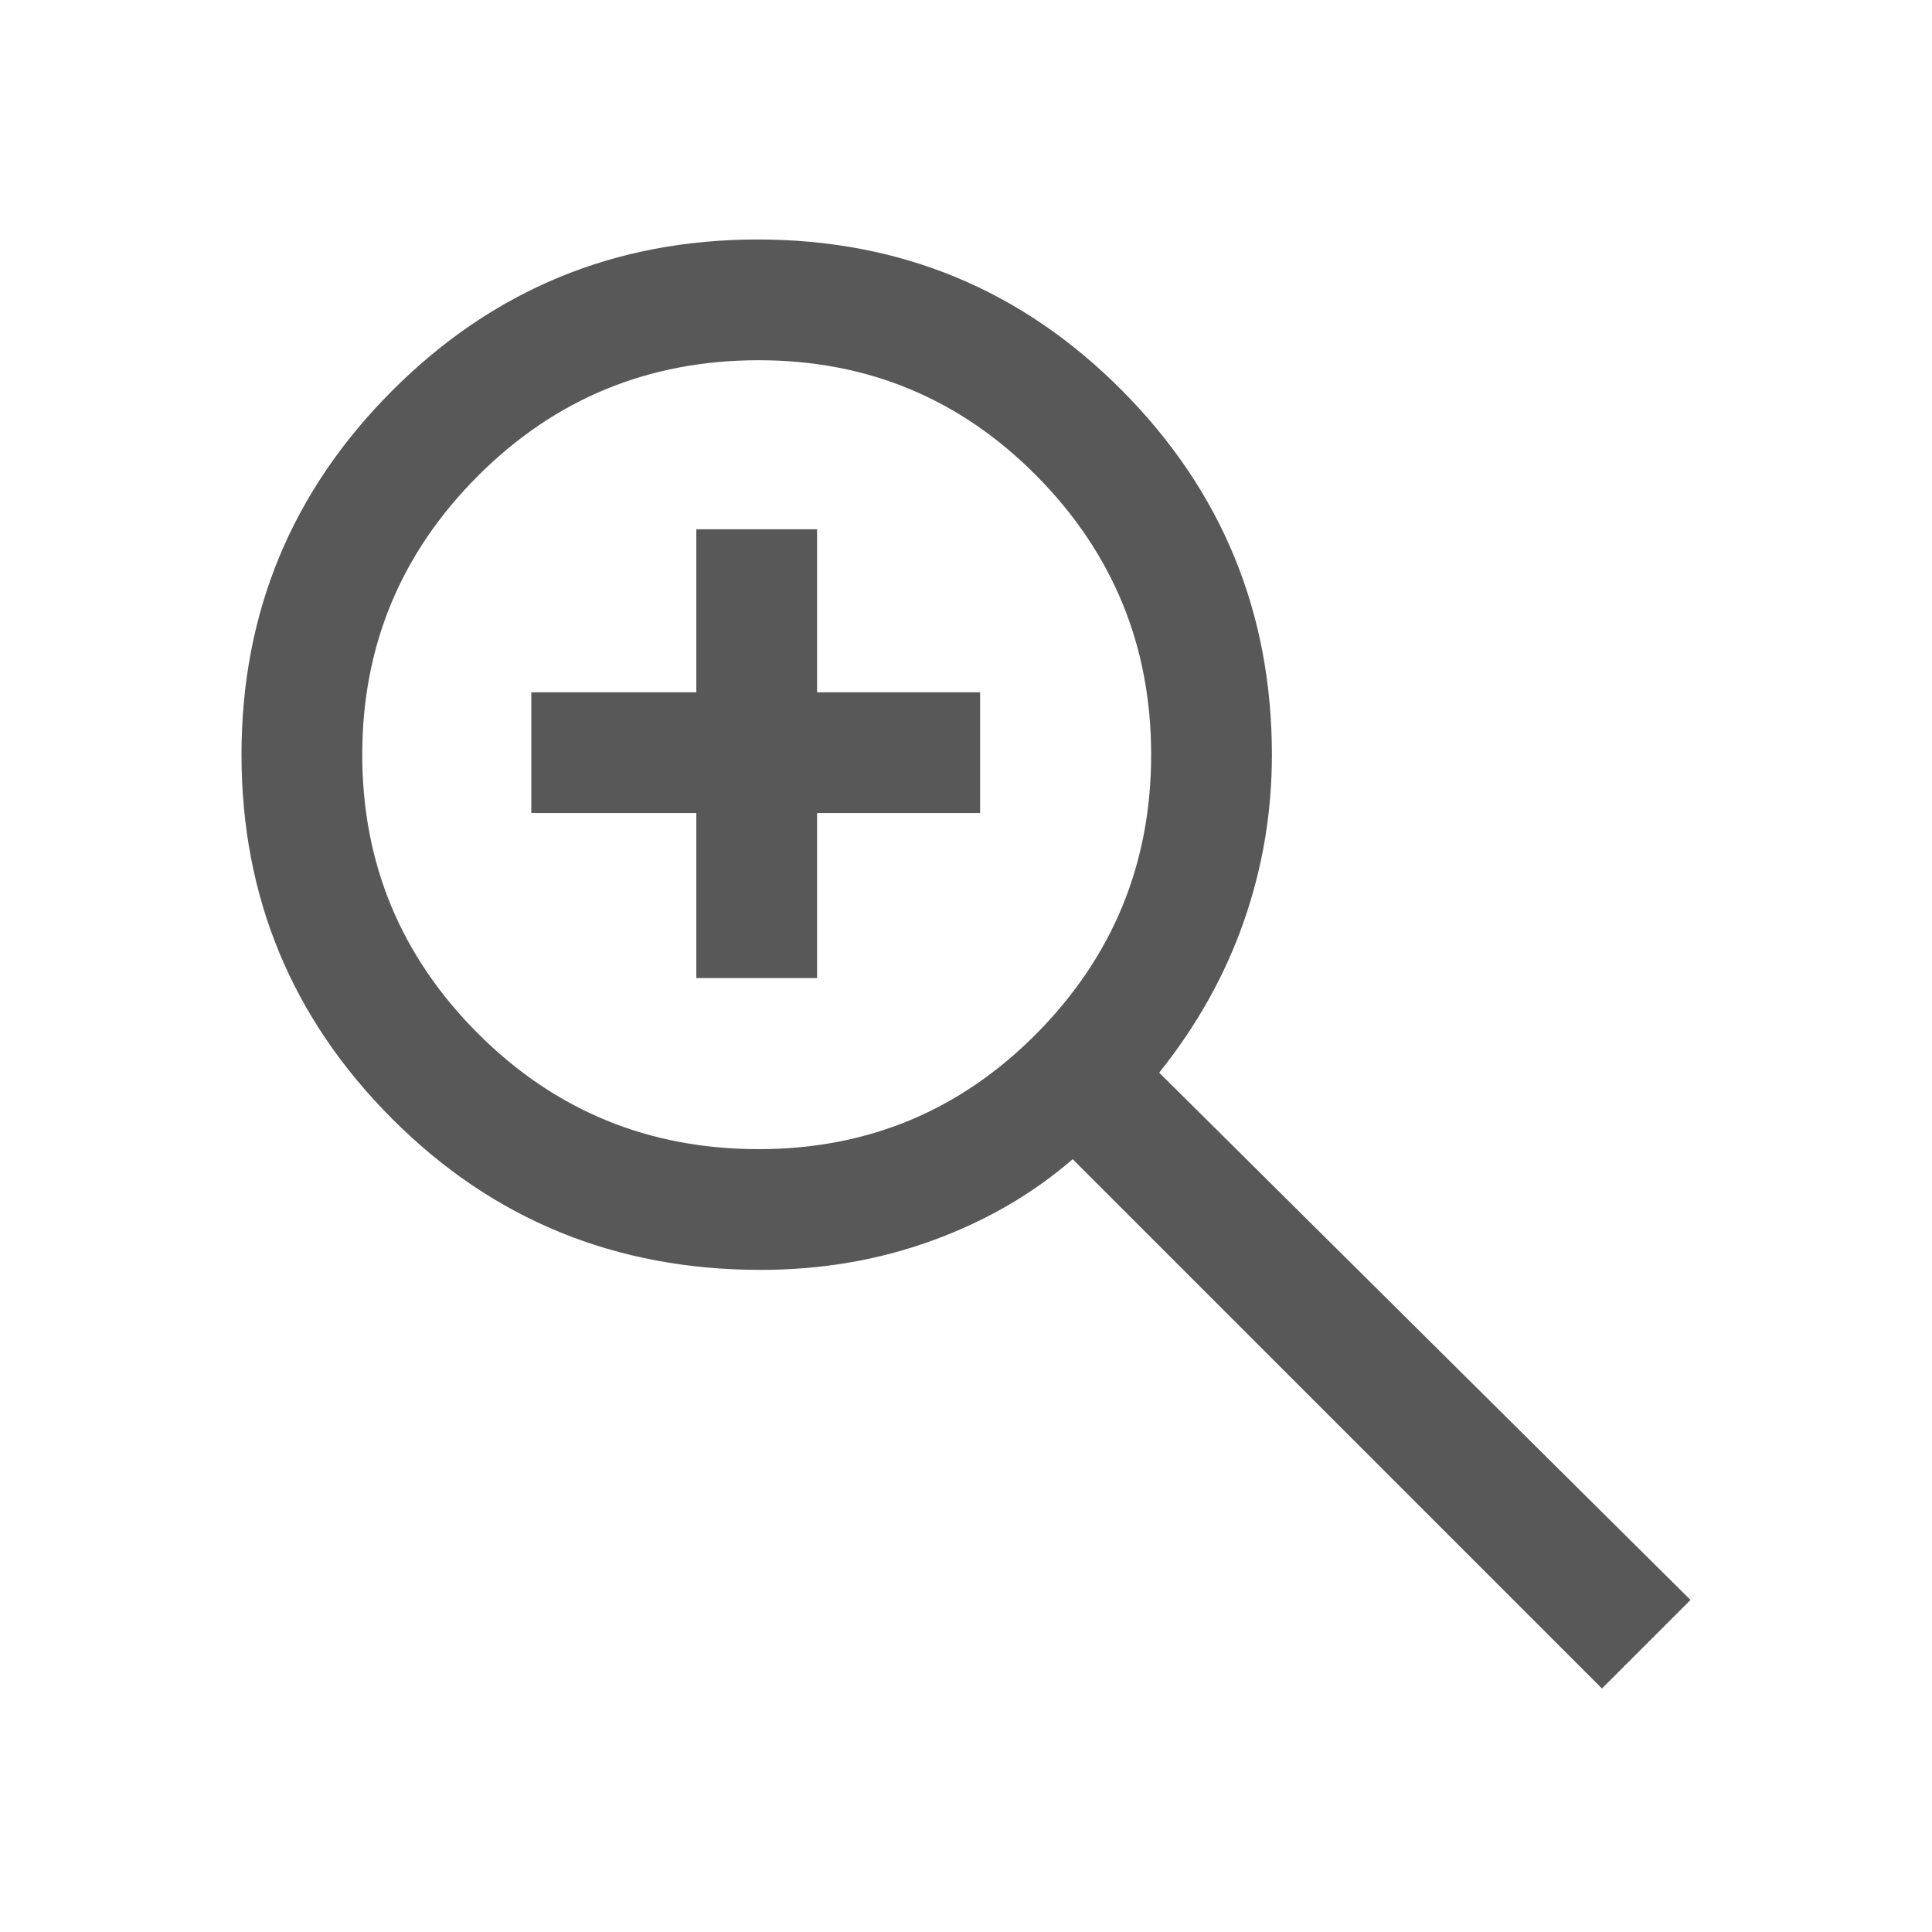
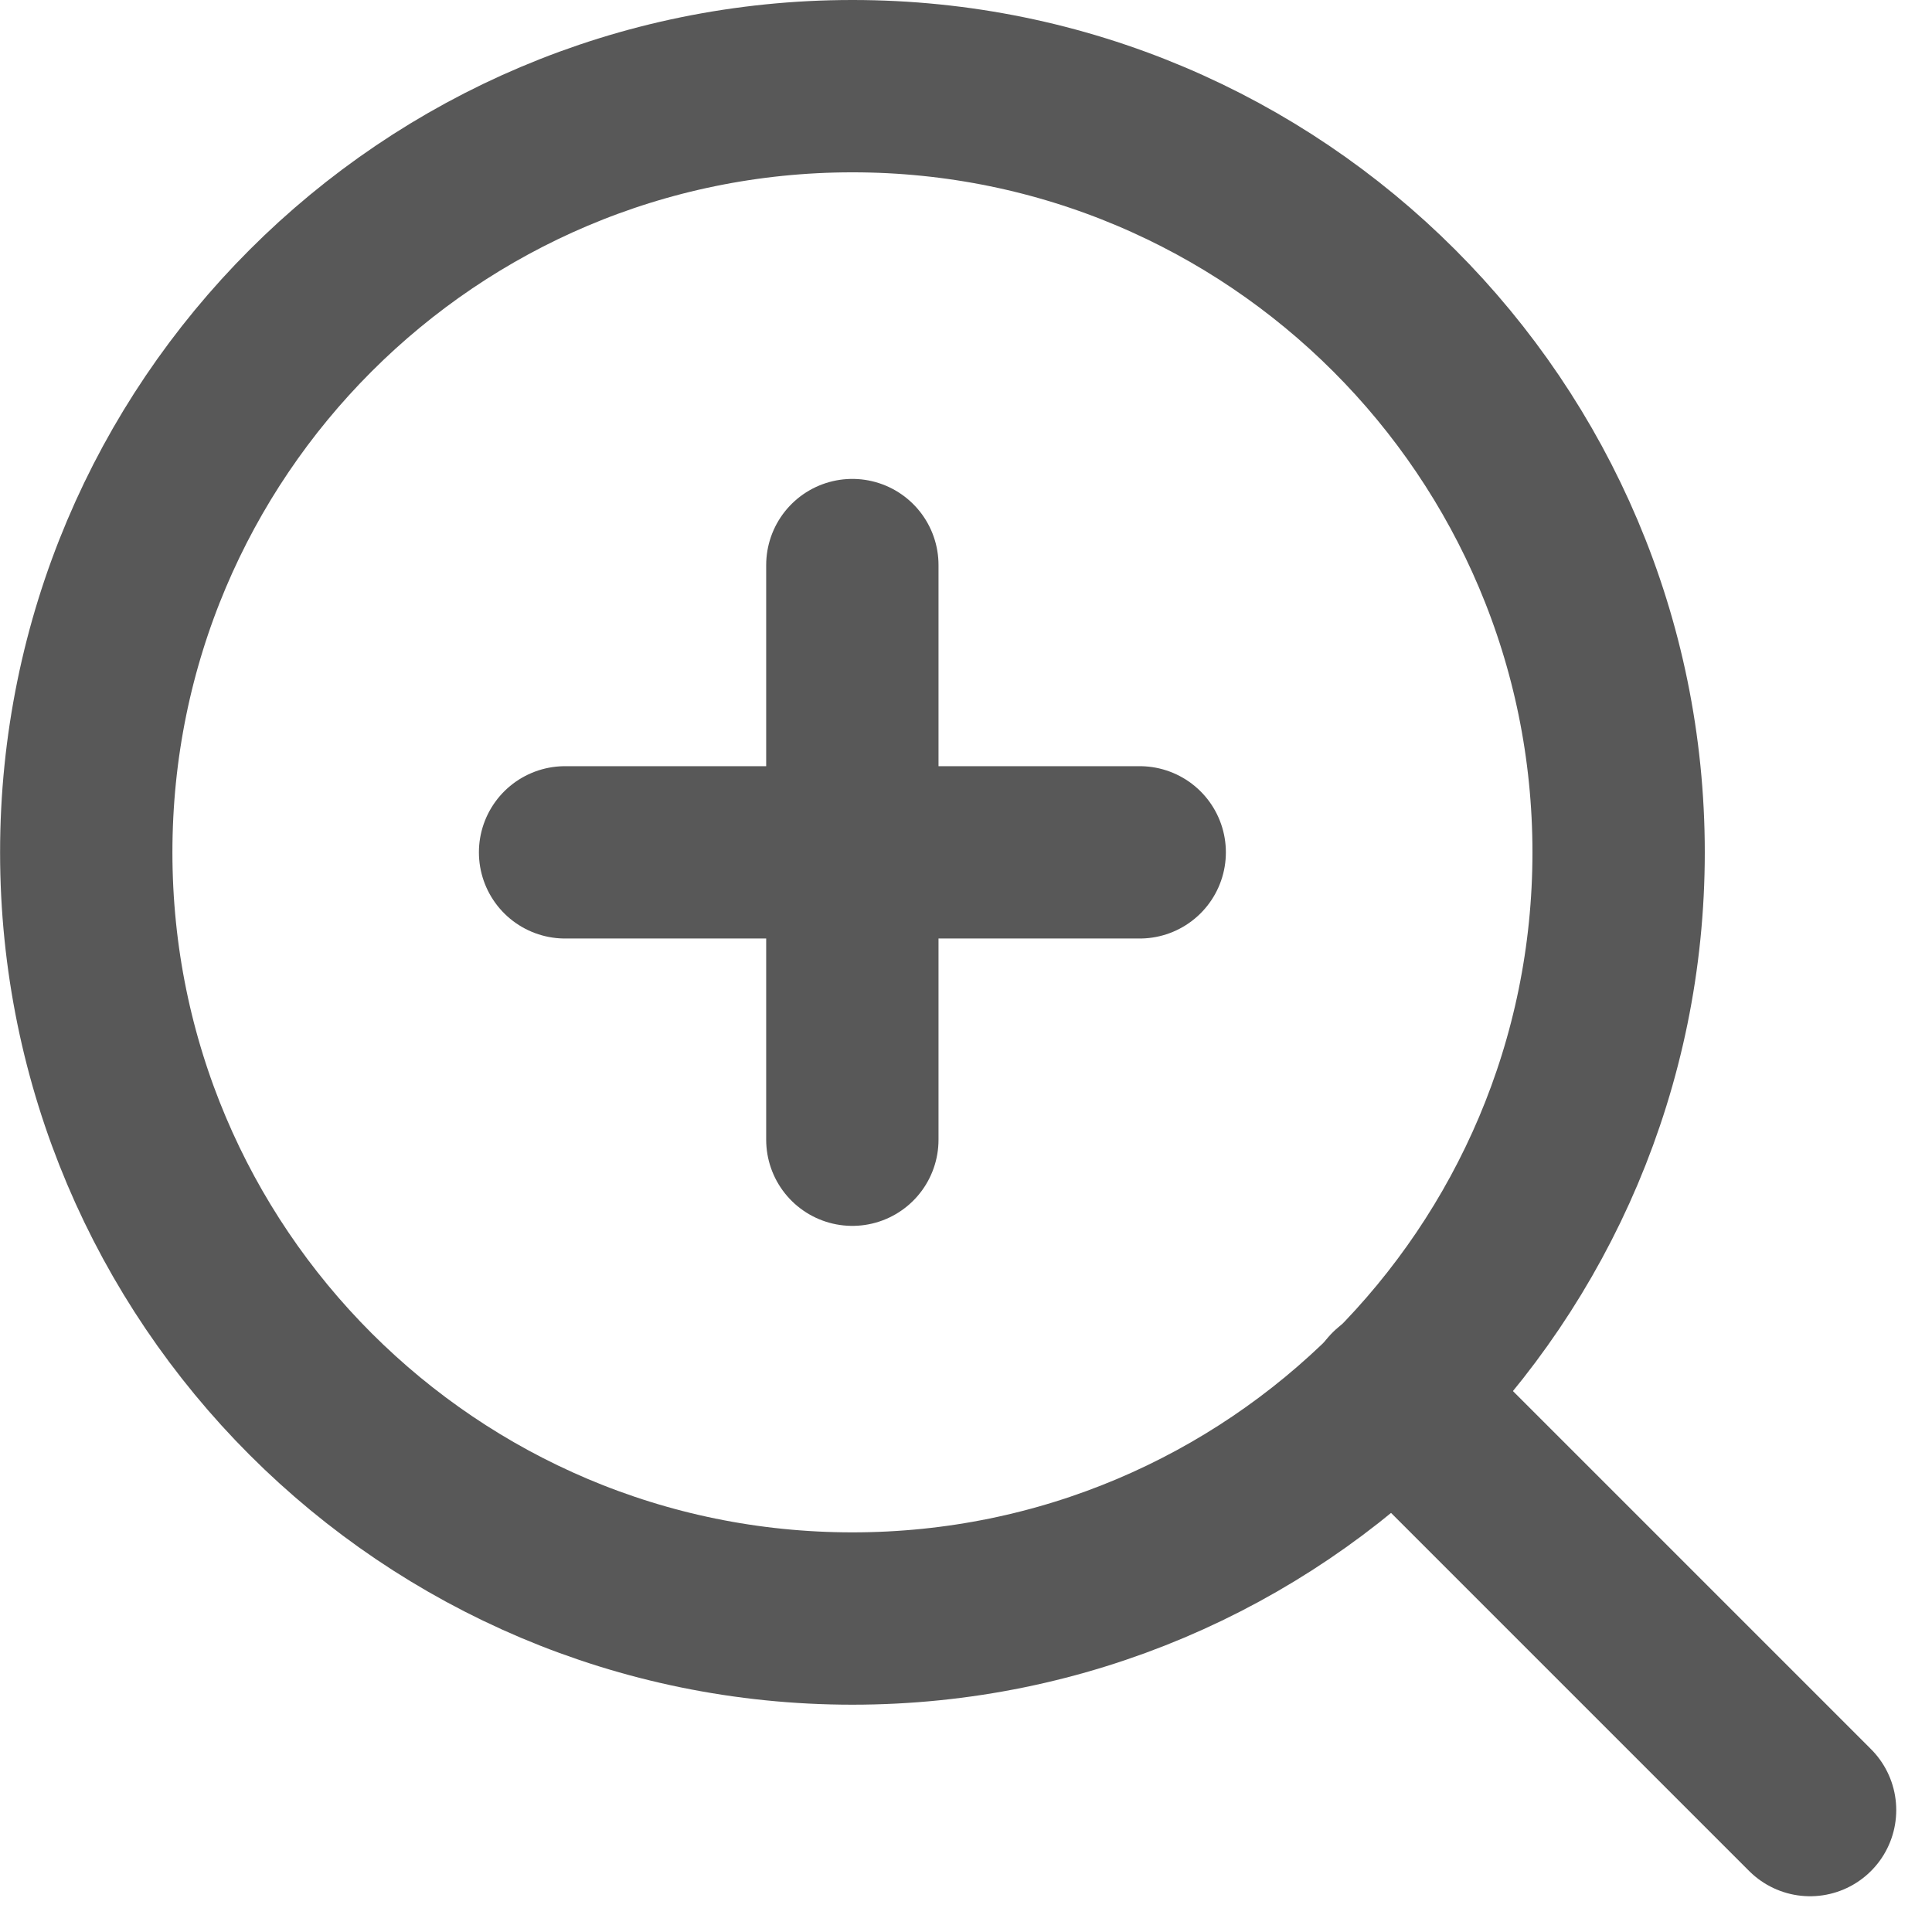
- <svg xmlns="http://www.w3.org/2000/svg" fill="#585858" height="48" viewBox="0 96 960 960" width="48">
-   <path d="M796 935 533 672q-30 26-69.959 40.5T378 727q-108.162 0-183.081-75Q120 577 120 471t75-181q75-75 181.5-75t181 75Q632 365 632 471.15 632 514 618 554q-14 40-42 75l264 262-44 44ZM377 667q81.25 0 138.125-57.5T572 471q0-81-56.875-138.5T377 275q-82.083 0-139.542 57.5Q180 390 180 471t57.458 138.5Q294.917 667 377 667Zm-31-85v-82h-82v-60h82v-81h60v81h81v60h-81v82h-60Z" />
+ <svg xmlns="http://www.w3.org/2000/svg" width="22.422" height="22.422" viewBox="0 0 22.422 22.422">
+   <g id="Icon_feather-zoom-in" data-name="Icon feather-zoom-in" transform="translate(1 1)">
+     <path id="Path_3340" data-name="Path 3340" d="M22.285,13.392A8.892,8.892,0,1,1,13.392,4.5,8.892,8.892,0,0,1,22.285,13.392Z" transform="translate(-4.5 -4.5)" fill="none" stroke="#585858" stroke-linecap="round" stroke-linejoin="round" stroke-width="2" />
+     <path id="Path_3341" data-name="Path 3341" d="M29.81,29.81l-4.835-4.835" transform="translate(-9.803 -9.803)" fill="none" stroke="#585858" stroke-linecap="round" stroke-linejoin="round" stroke-width="2" />
+     <path id="Path_3342" data-name="Path 3342" d="M16.5,12v6.669" transform="translate(-7.608 -6.442)" fill="none" stroke="#585858" stroke-linecap="round" stroke-linejoin="round" stroke-width="2" />
+     <path id="Path_3343" data-name="Path 3343" d="M12,16.5h6.669" transform="translate(-6.442 -7.608)" fill="none" stroke="#585858" stroke-linecap="round" stroke-linejoin="round" stroke-width="2" />
+   </g>
</svg>
